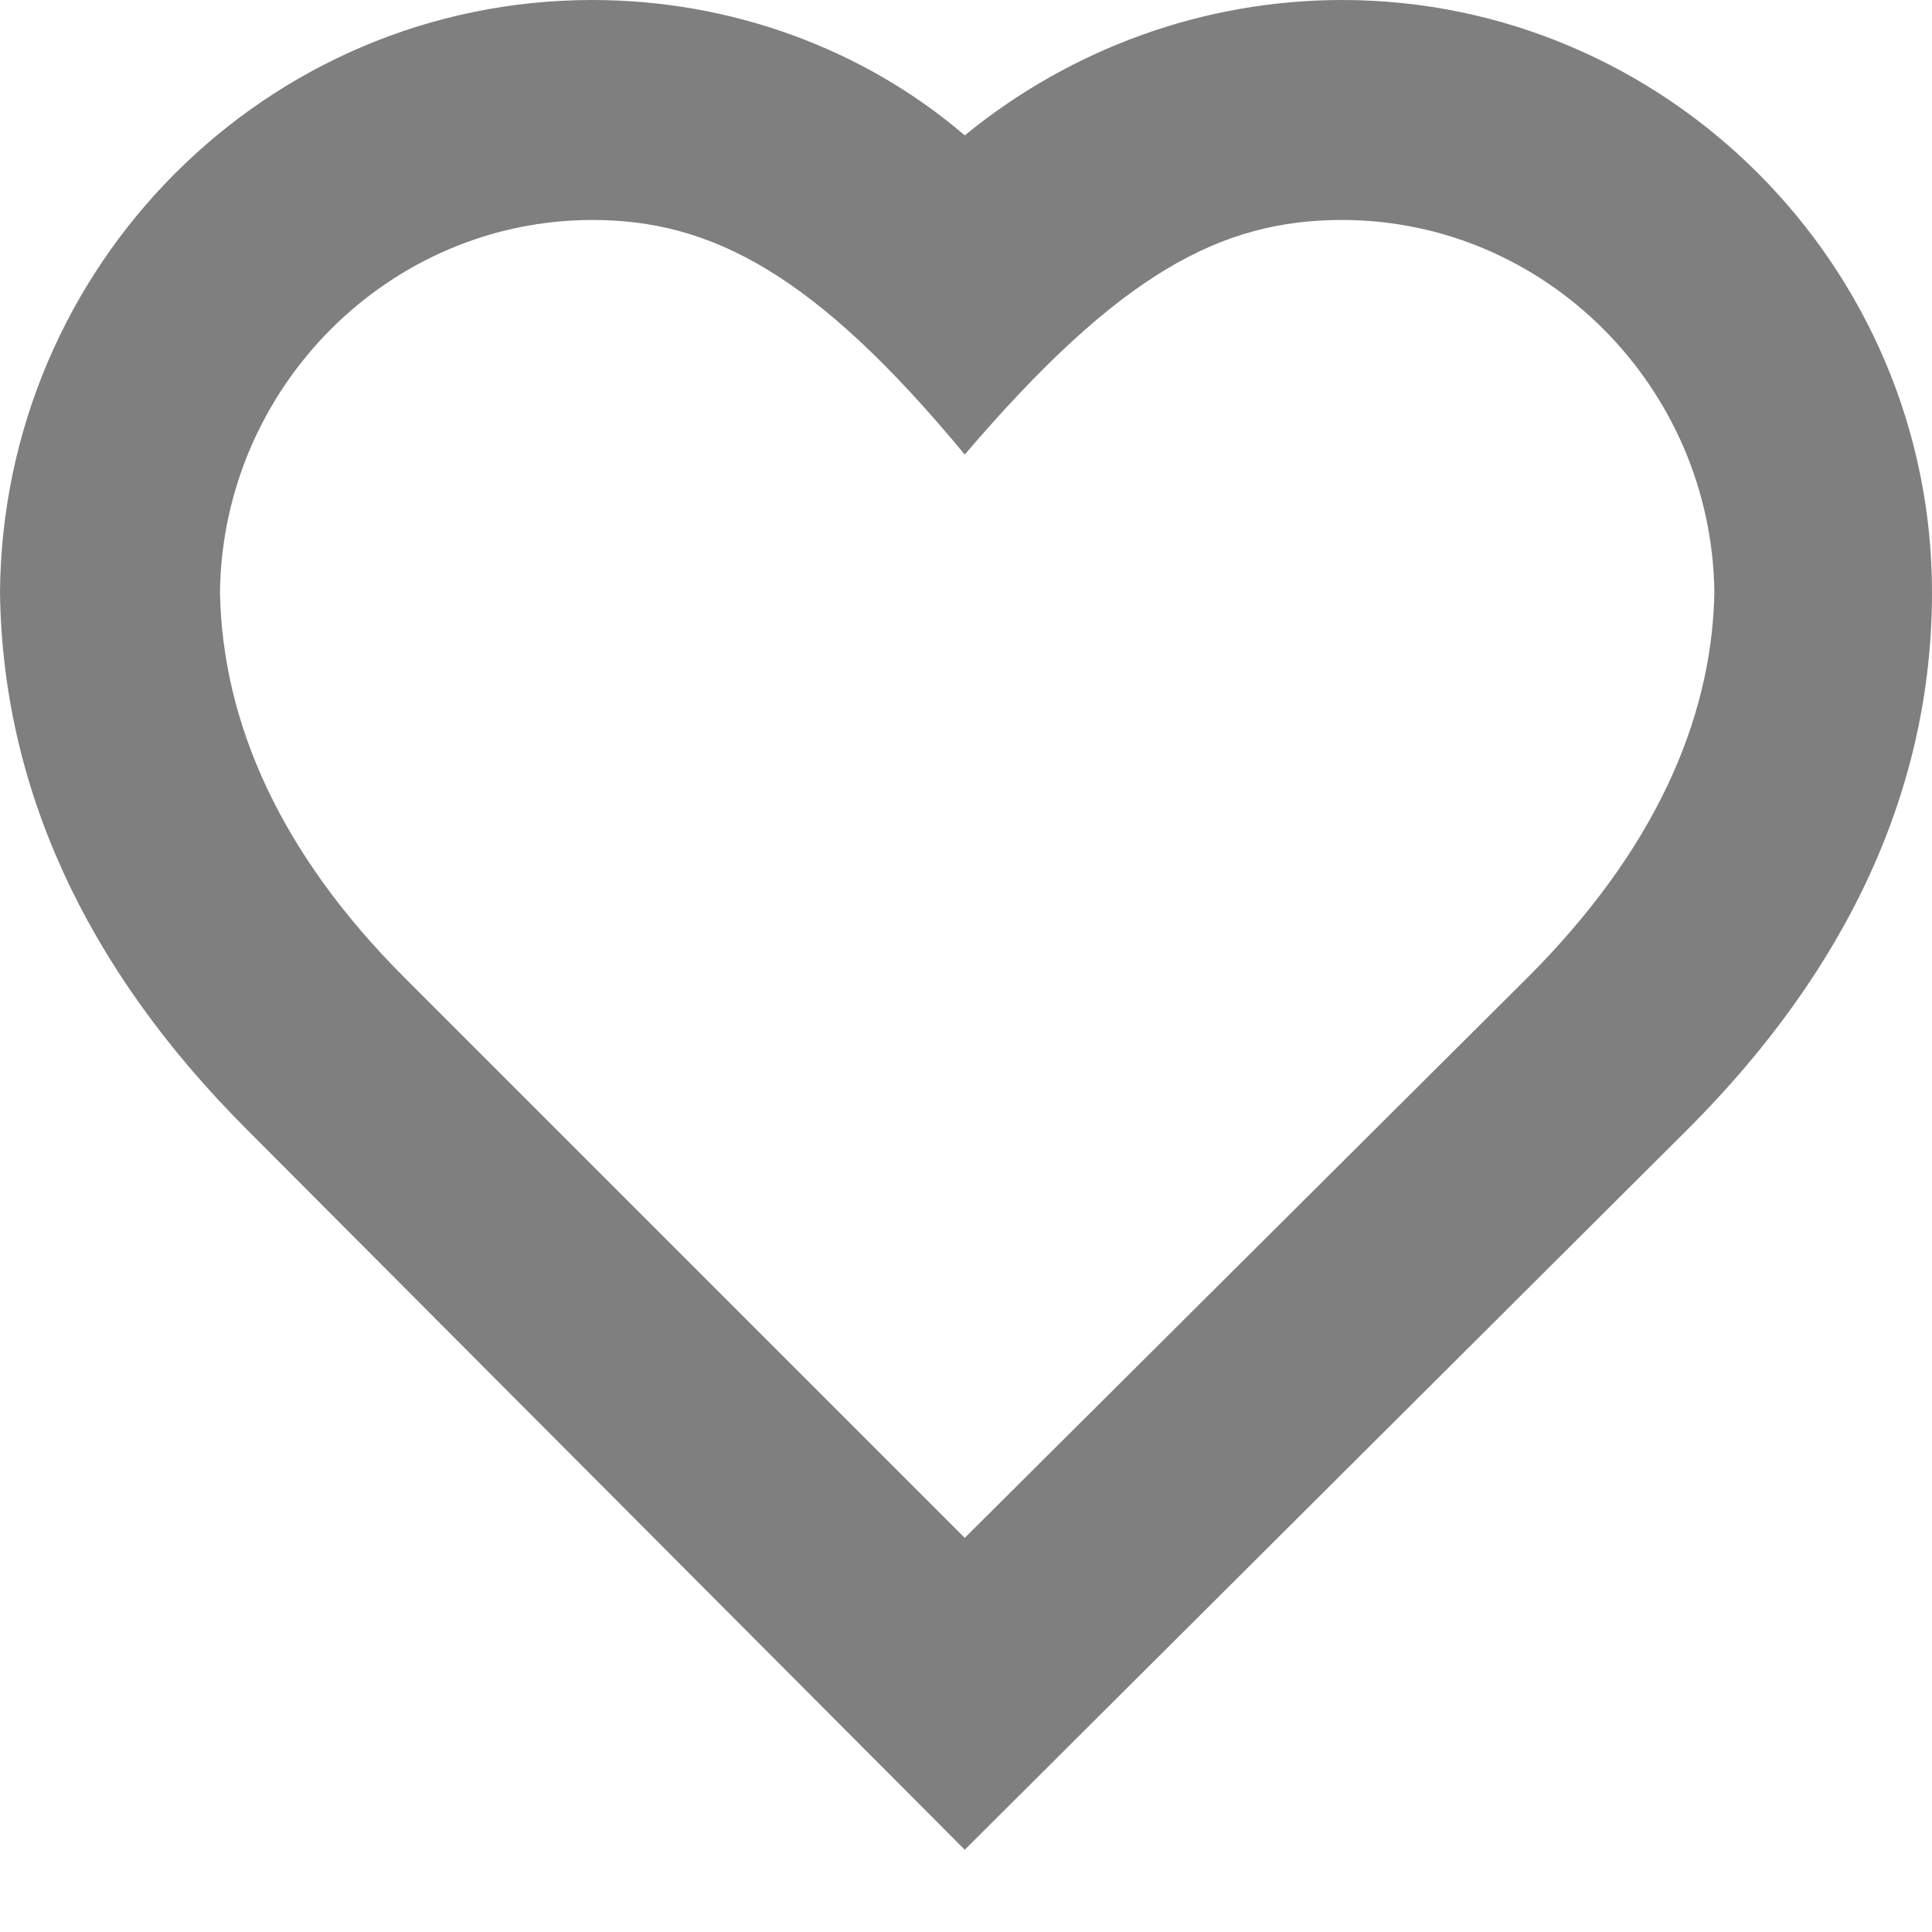
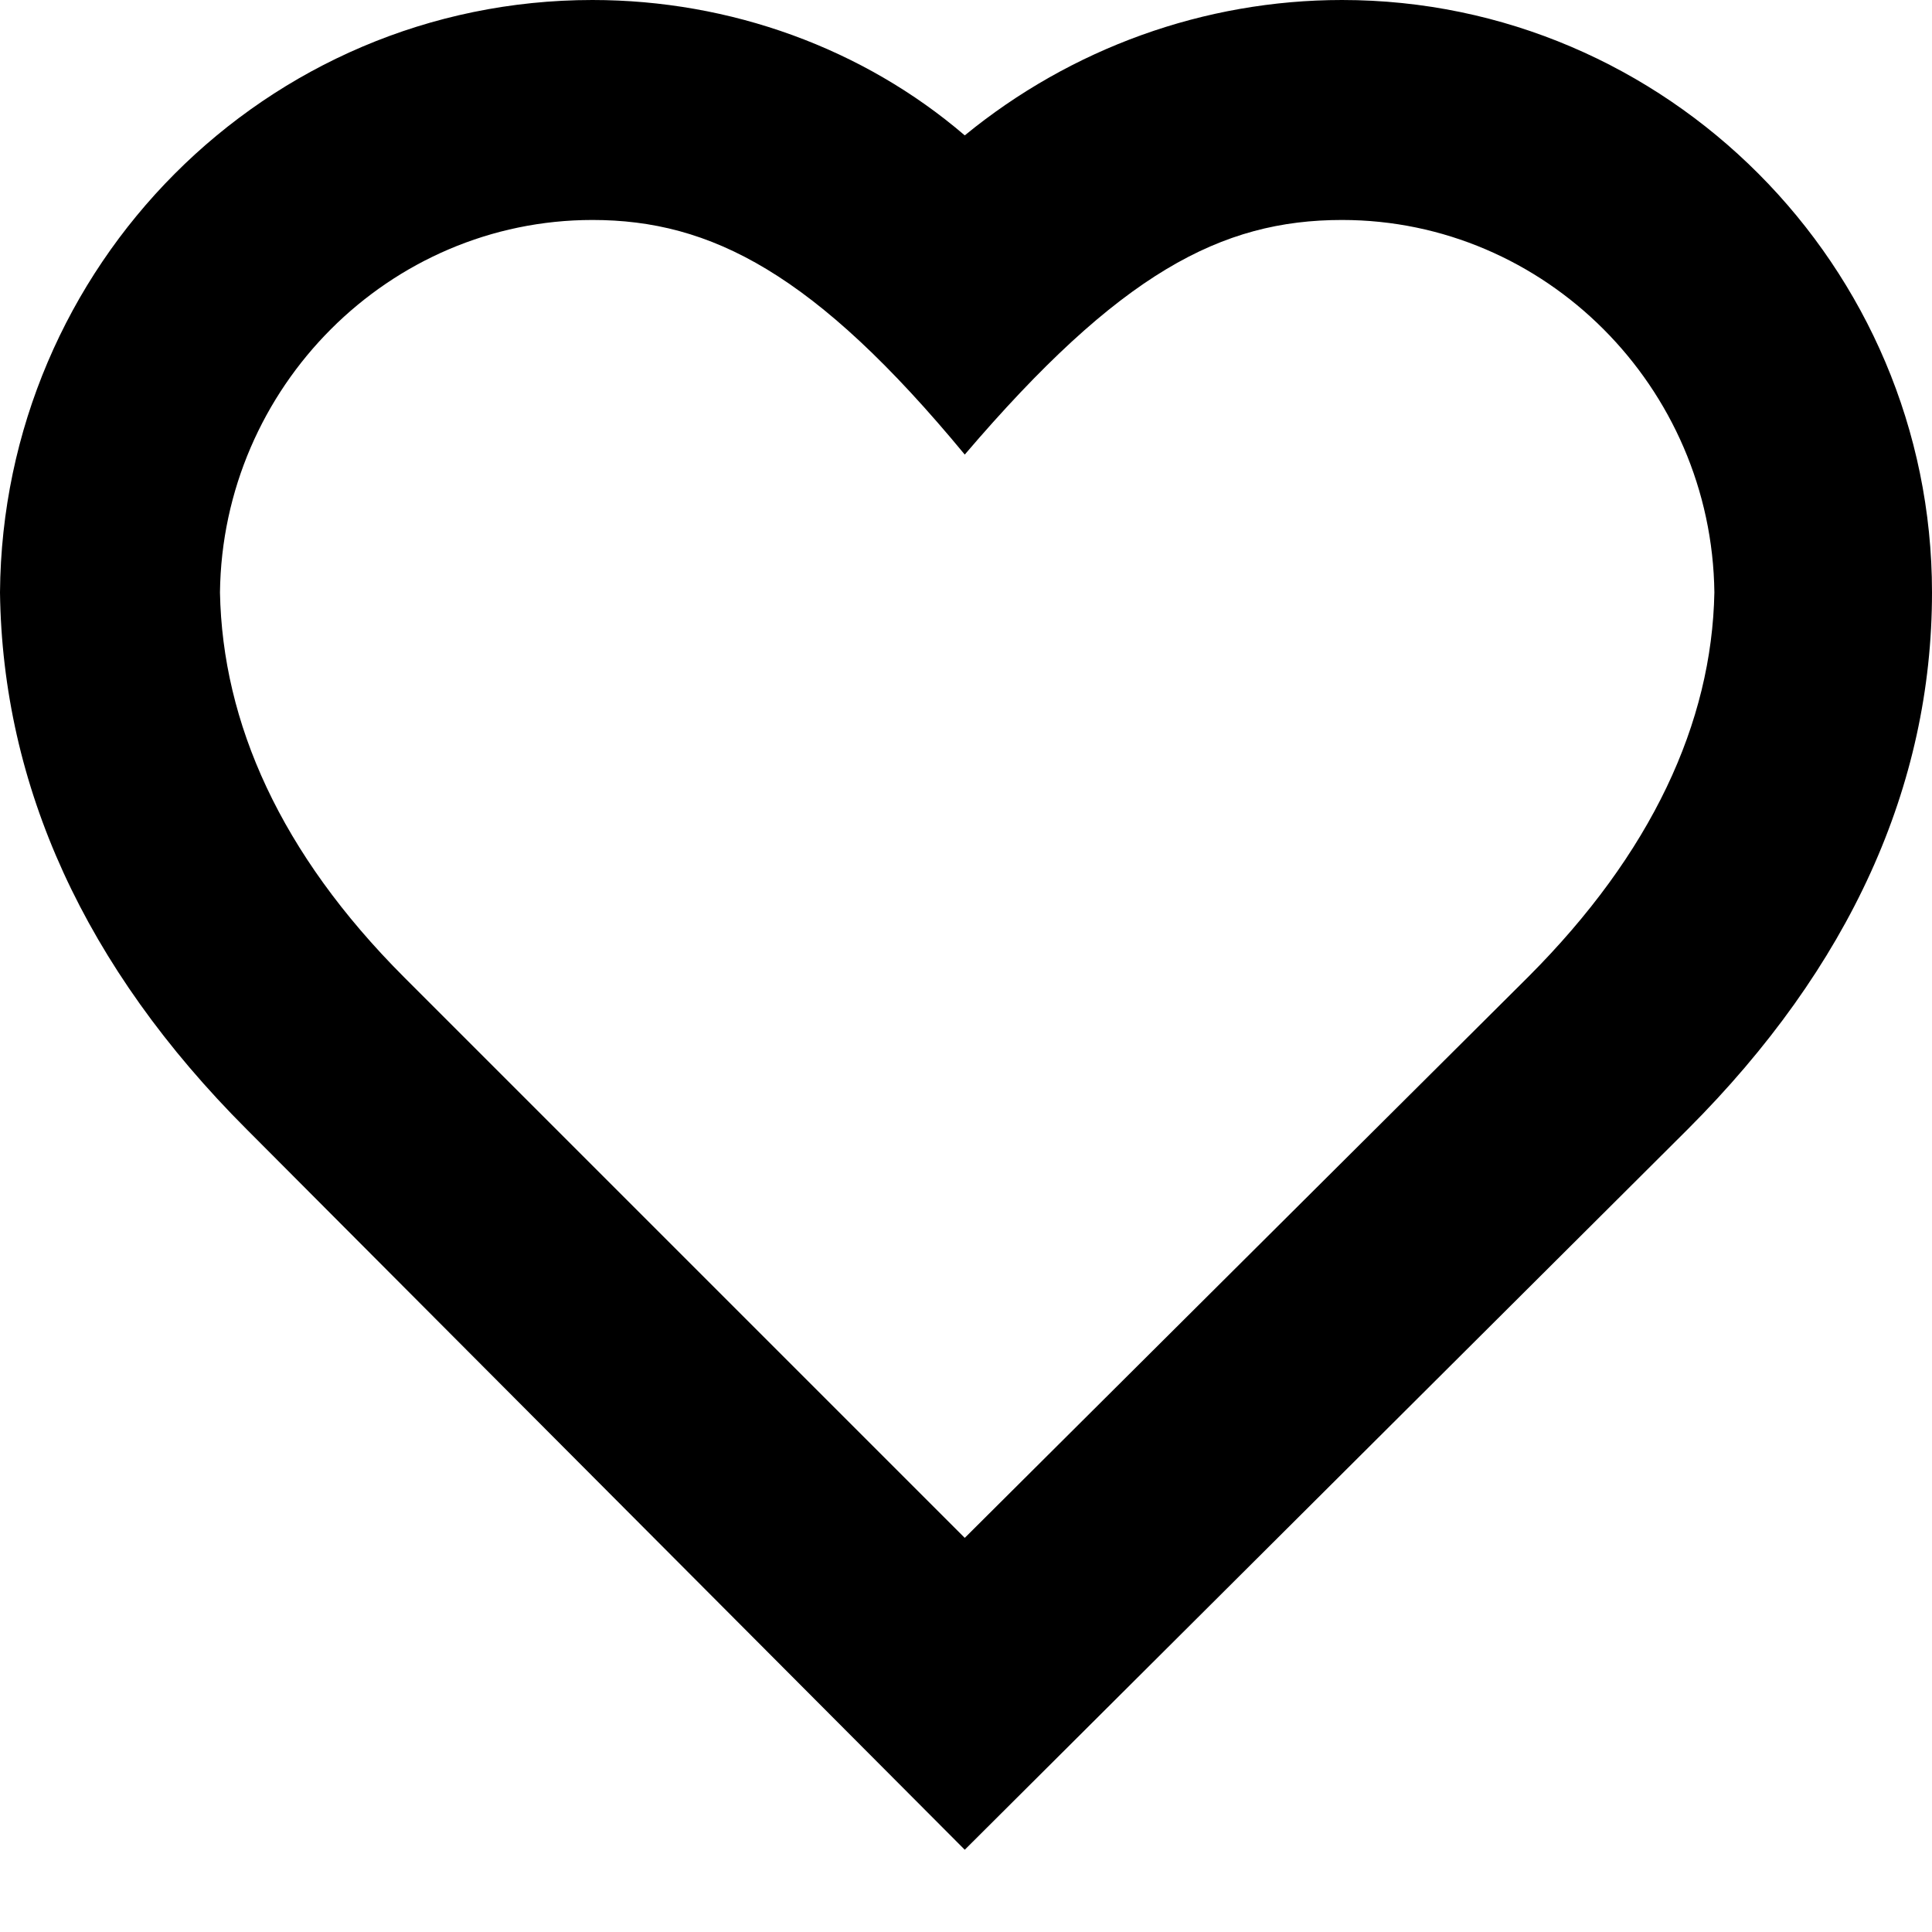
- <svg xmlns="http://www.w3.org/2000/svg" width="14" height="14" viewBox="0 0 14 14" fill="none">
-   <path d="M1.787 8.183C0.613 7.009 0.018 5.695 0 4.293C0.018 1.927 1.927 0 4.293 0C5.292 0 6.255 0.35 6.991 0.981C7.762 0.35 8.726 0 9.725 0C12.073 0 14 1.927 14 4.293C14 5.695 13.404 7.009 12.23 8.183L6.991 13.404L1.787 8.183ZM11.074 7.079C11.967 6.185 12.405 5.239 12.423 4.293C12.405 2.804 11.197 1.594 9.725 1.594C8.849 1.594 8.113 1.98 6.991 3.294C5.905 1.98 5.151 1.594 4.293 1.594C2.821 1.594 1.612 2.804 1.594 4.293C1.612 5.239 2.033 6.185 2.926 7.079L6.991 11.144L11.074 7.079Z" fill="#7F7F7F" />
+ <svg xmlns="http://www.w3.org/2000/svg" viewBox="0 0 14 14" fill="none">
+   <path d="M1.787 8.183C0.613 7.009 0.018 5.695 0 4.293C0.018 1.927 1.927 0 4.293 0C5.292 0 6.255 0.35 6.991 0.981C7.762 0.35 8.726 0 9.725 0C12.073 0 14 1.927 14 4.293C14 5.695 13.404 7.009 12.23 8.183L6.991 13.404L1.787 8.183ZM11.074 7.079C11.967 6.185 12.405 5.239 12.423 4.293C12.405 2.804 11.197 1.594 9.725 1.594C8.849 1.594 8.113 1.98 6.991 3.294C5.905 1.98 5.151 1.594 4.293 1.594C2.821 1.594 1.612 2.804 1.594 4.293C1.612 5.239 2.033 6.185 2.926 7.079L6.991 11.144L11.074 7.079Z" fill="currentColor" />
</svg>
